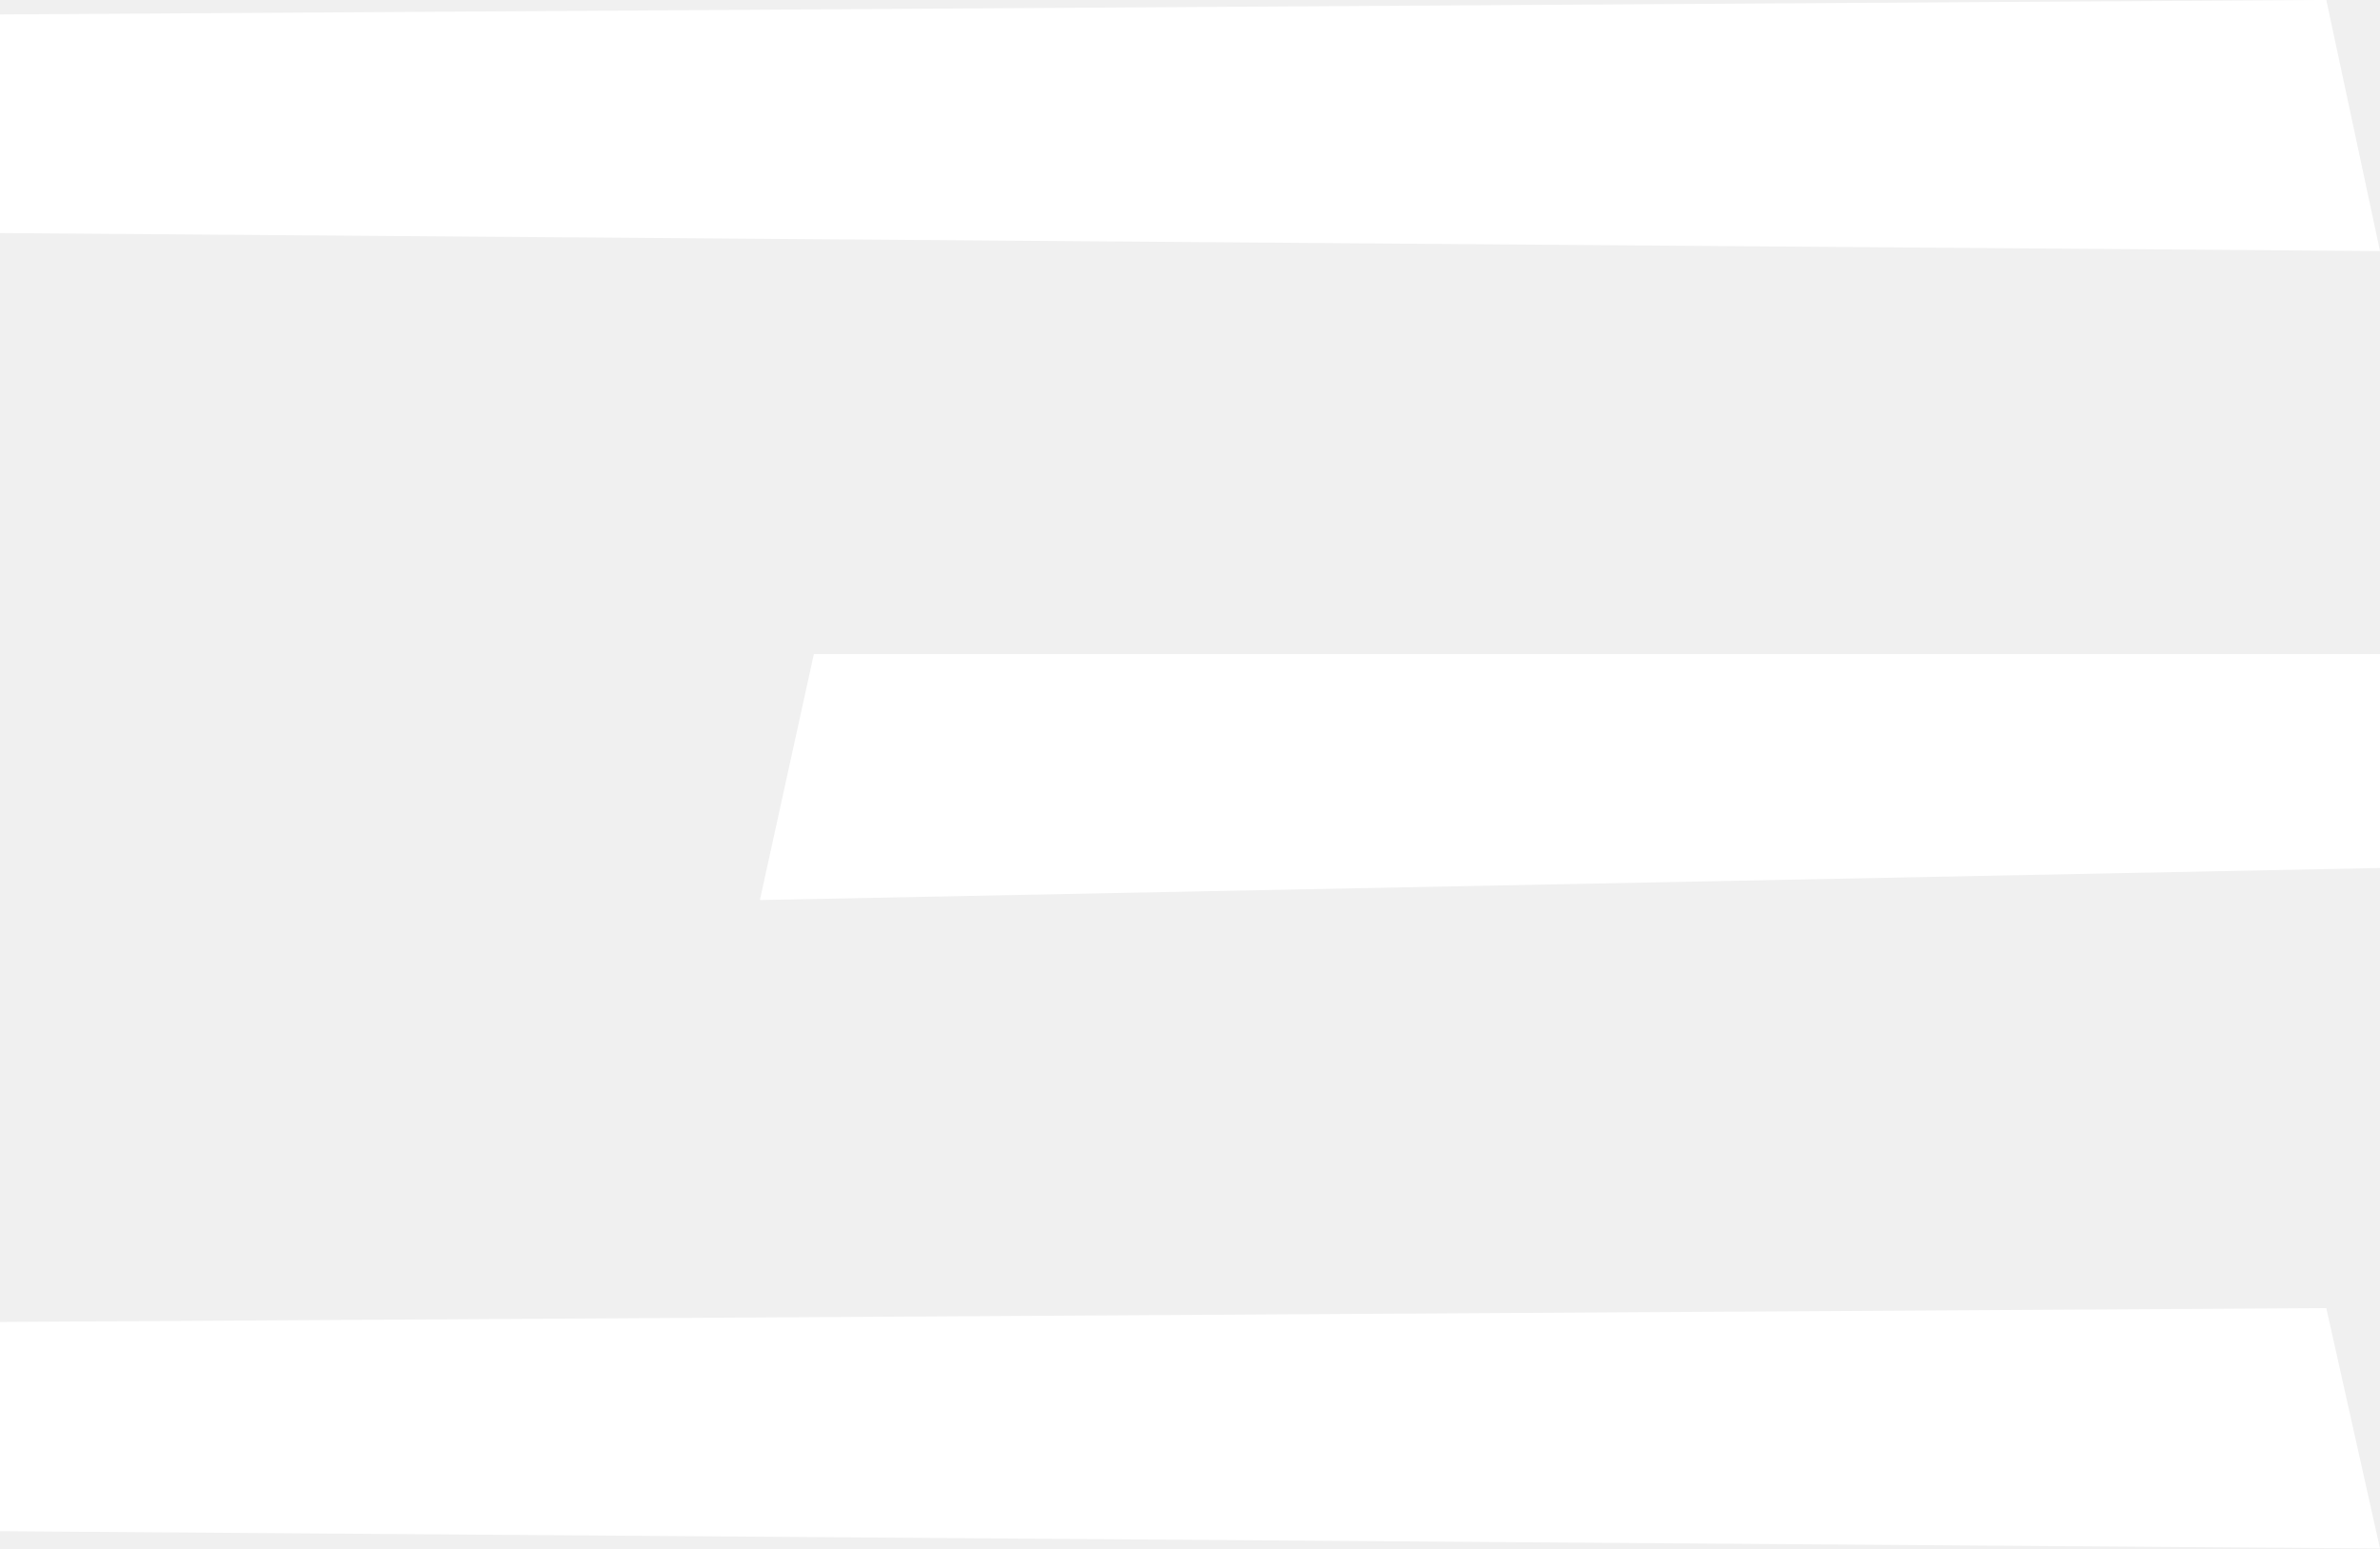
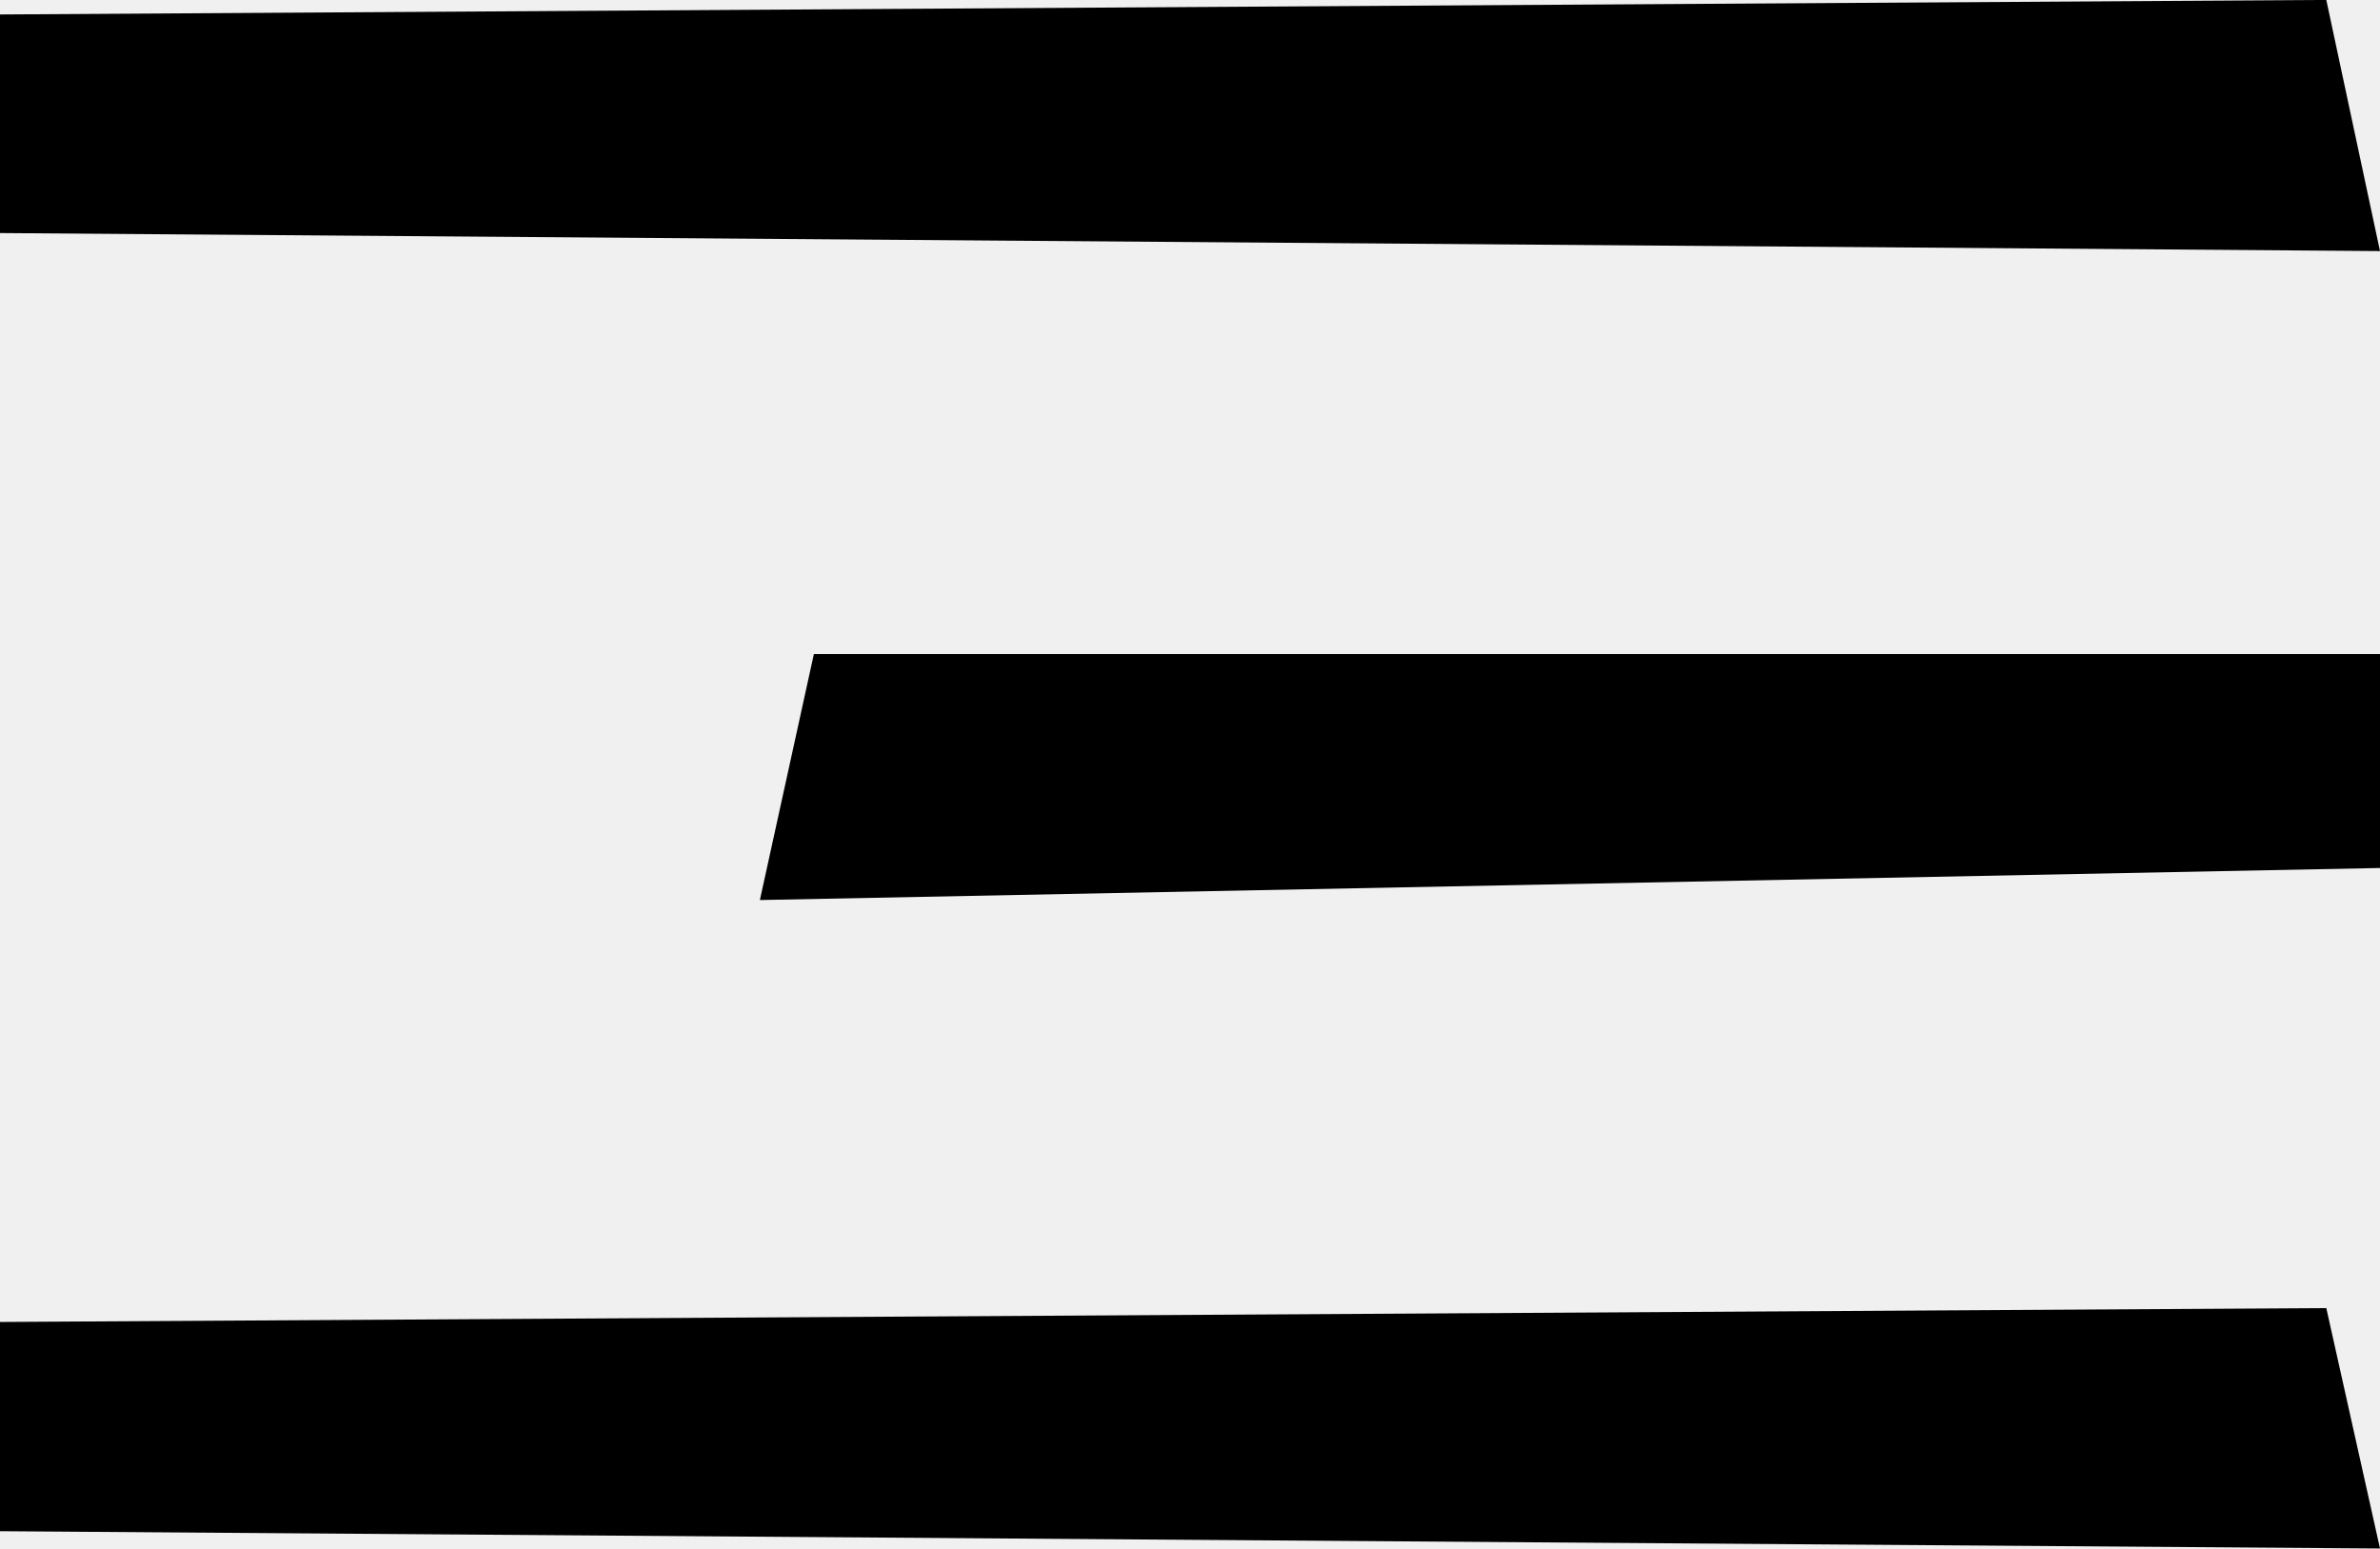
<svg xmlns="http://www.w3.org/2000/svg" width="32.752" height="21.308" viewBox="0 0 32.752 21.308">
  <g id="burger-menu" transform="translate(-1368.661 -111)">
-     <path id="Path_12" data-name="Path 12" d="M0-3.481l32.013-.2.739,3.456L0-.473Z" transform="translate(1368.661 114.68)" fill="#fff" />
-     <path id="Path_15" data-name="Path 15" d="M32.752-3.485H11.2L10.457-.1,32.752-.541Z" transform="translate(1368.661 123.485)" fill="#fff" />
-     <path id="Path_16" data-name="Path 16" d="M0-3.489,32.013-3.68l.739,3.308L0-.61Z" transform="translate(1368.661 132.68)" fill="#fff" />
+     <path id="Path_12" data-name="Path 12" d="M0-3.481l32.013-.2.739,3.456L0-.473Z" transform="translate(1368.661 114.68)" fill="colorfill" />
+     <path id="Path_15" data-name="Path 15" d="M32.752-3.485H11.2L10.457-.1,32.752-.541Z" transform="translate(1368.661 123.485)" fill="colorfill" />
+     <path id="Path_16" data-name="Path 16" d="M0-3.489,32.013-3.68l.739,3.308L0-.61Z" transform="translate(1368.661 132.68)" fill="colorfill" />
  </g>
</svg>
